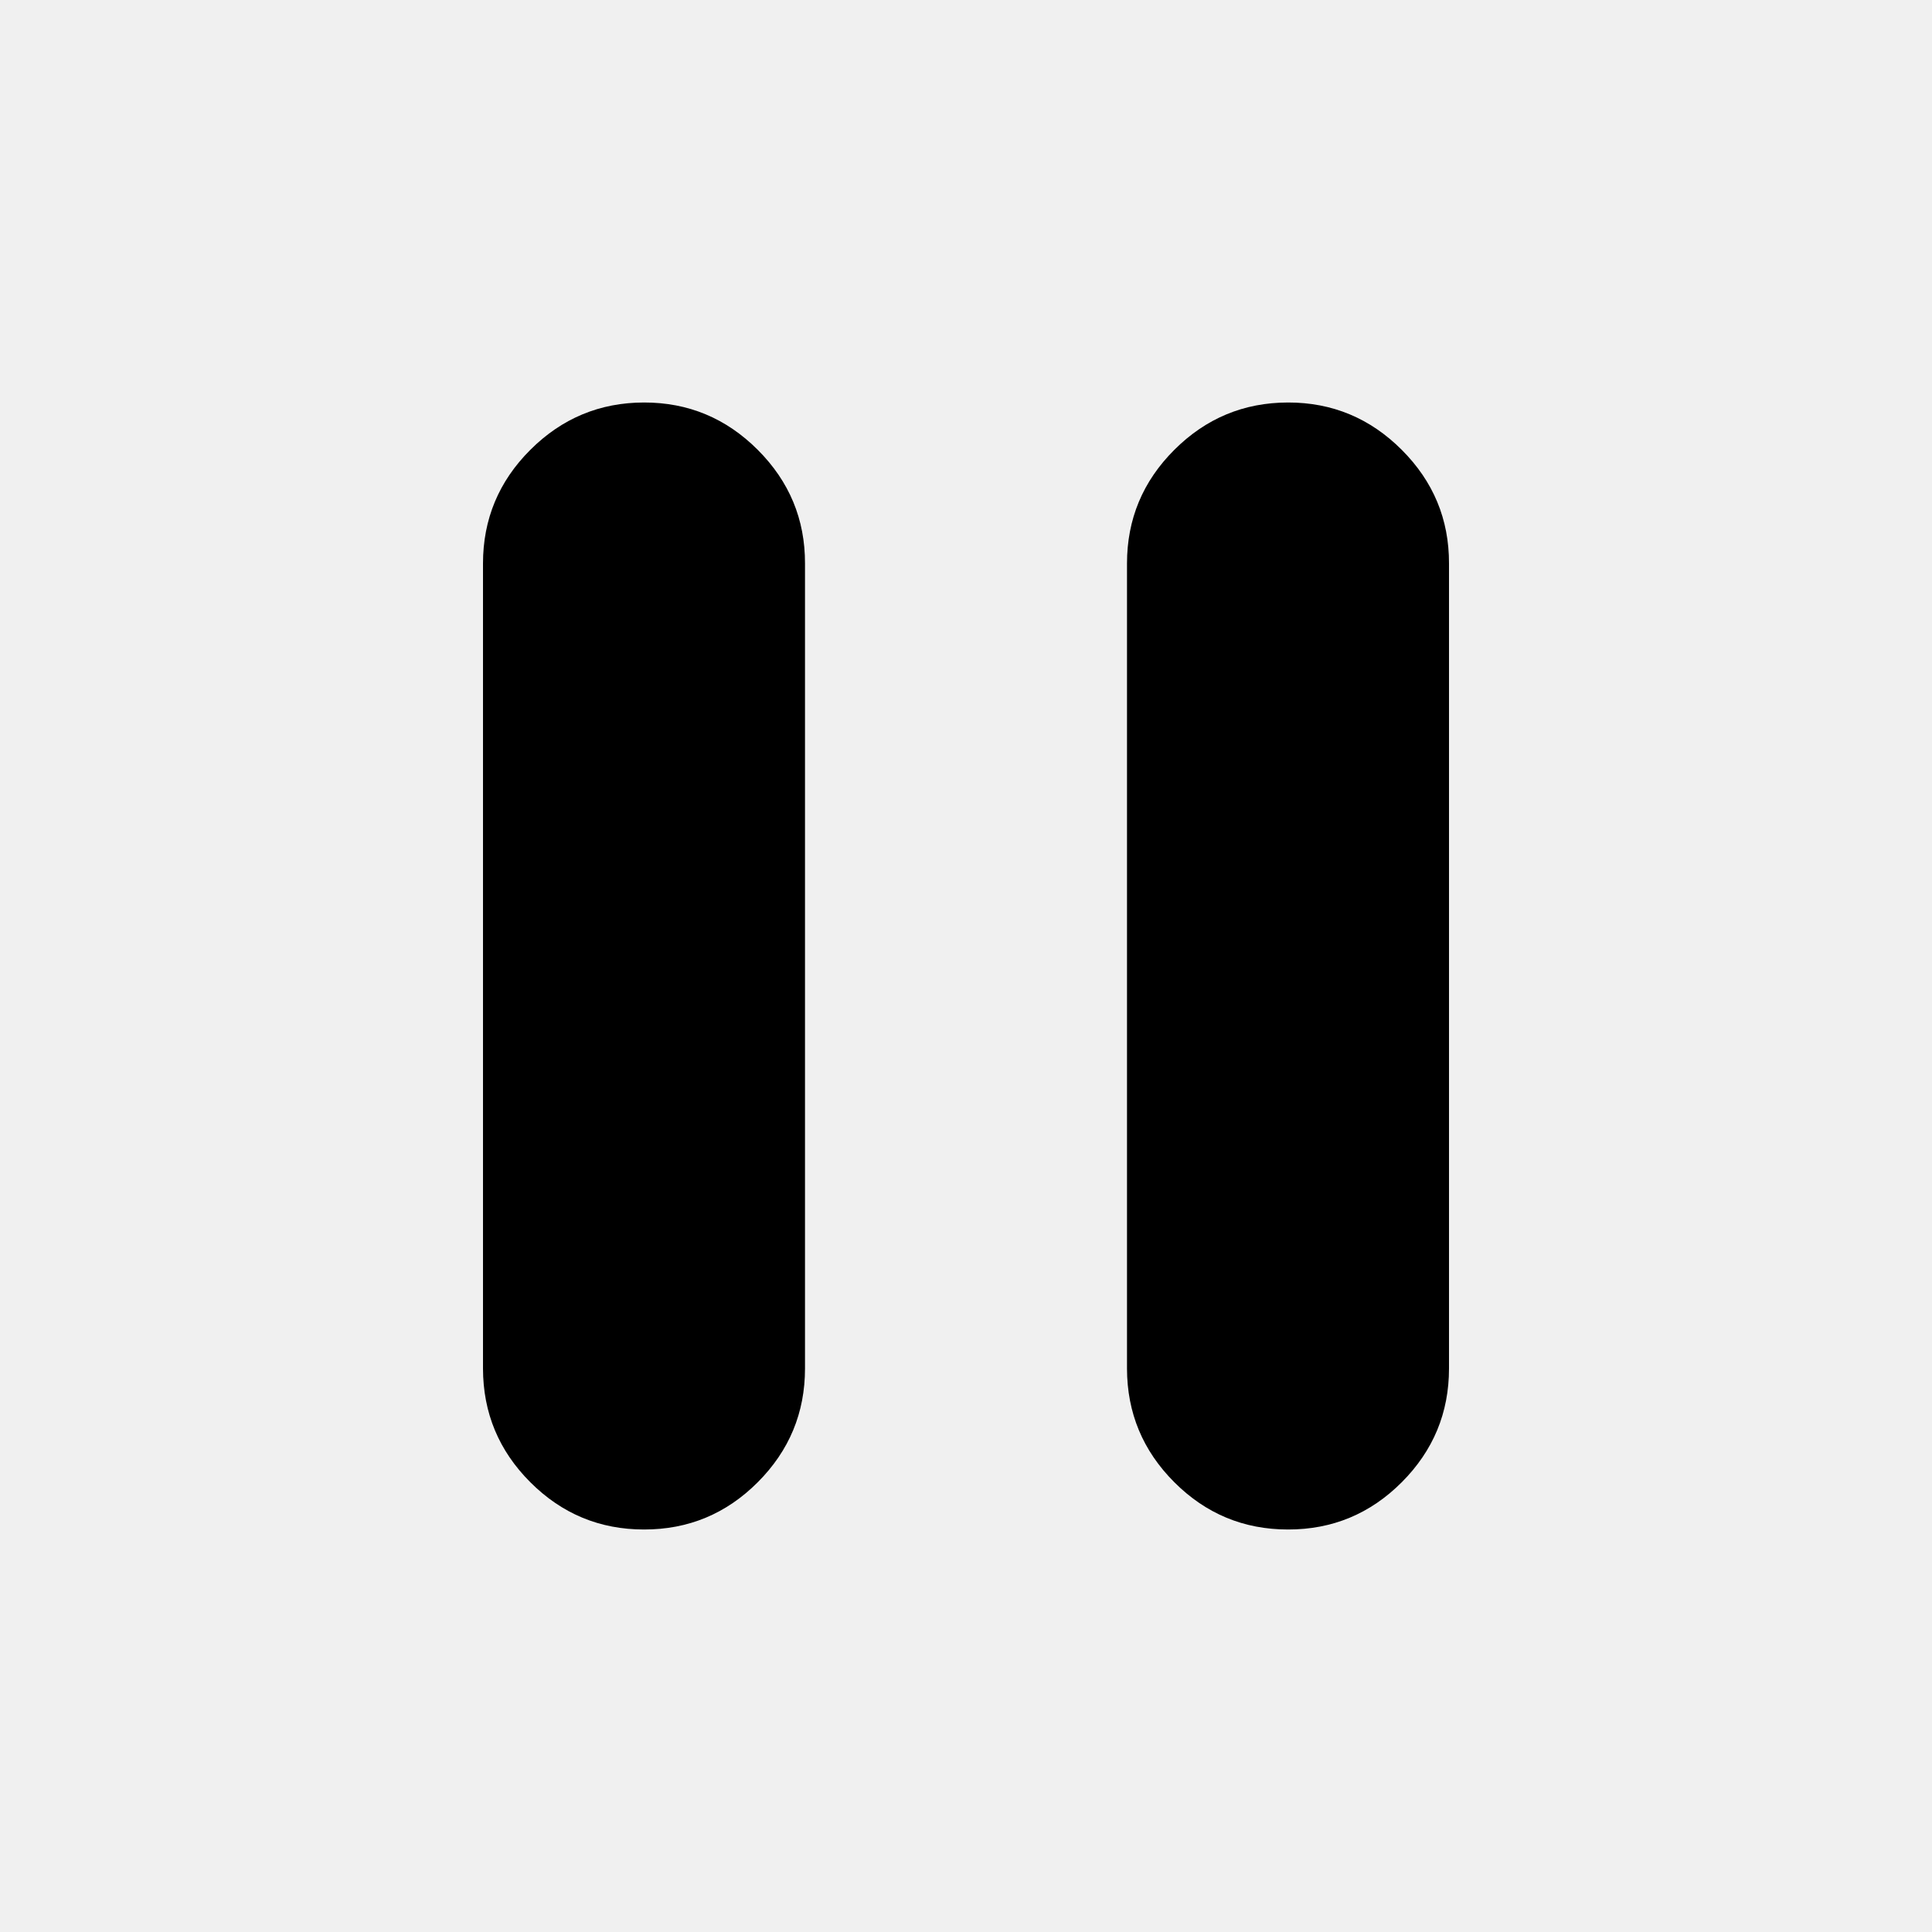
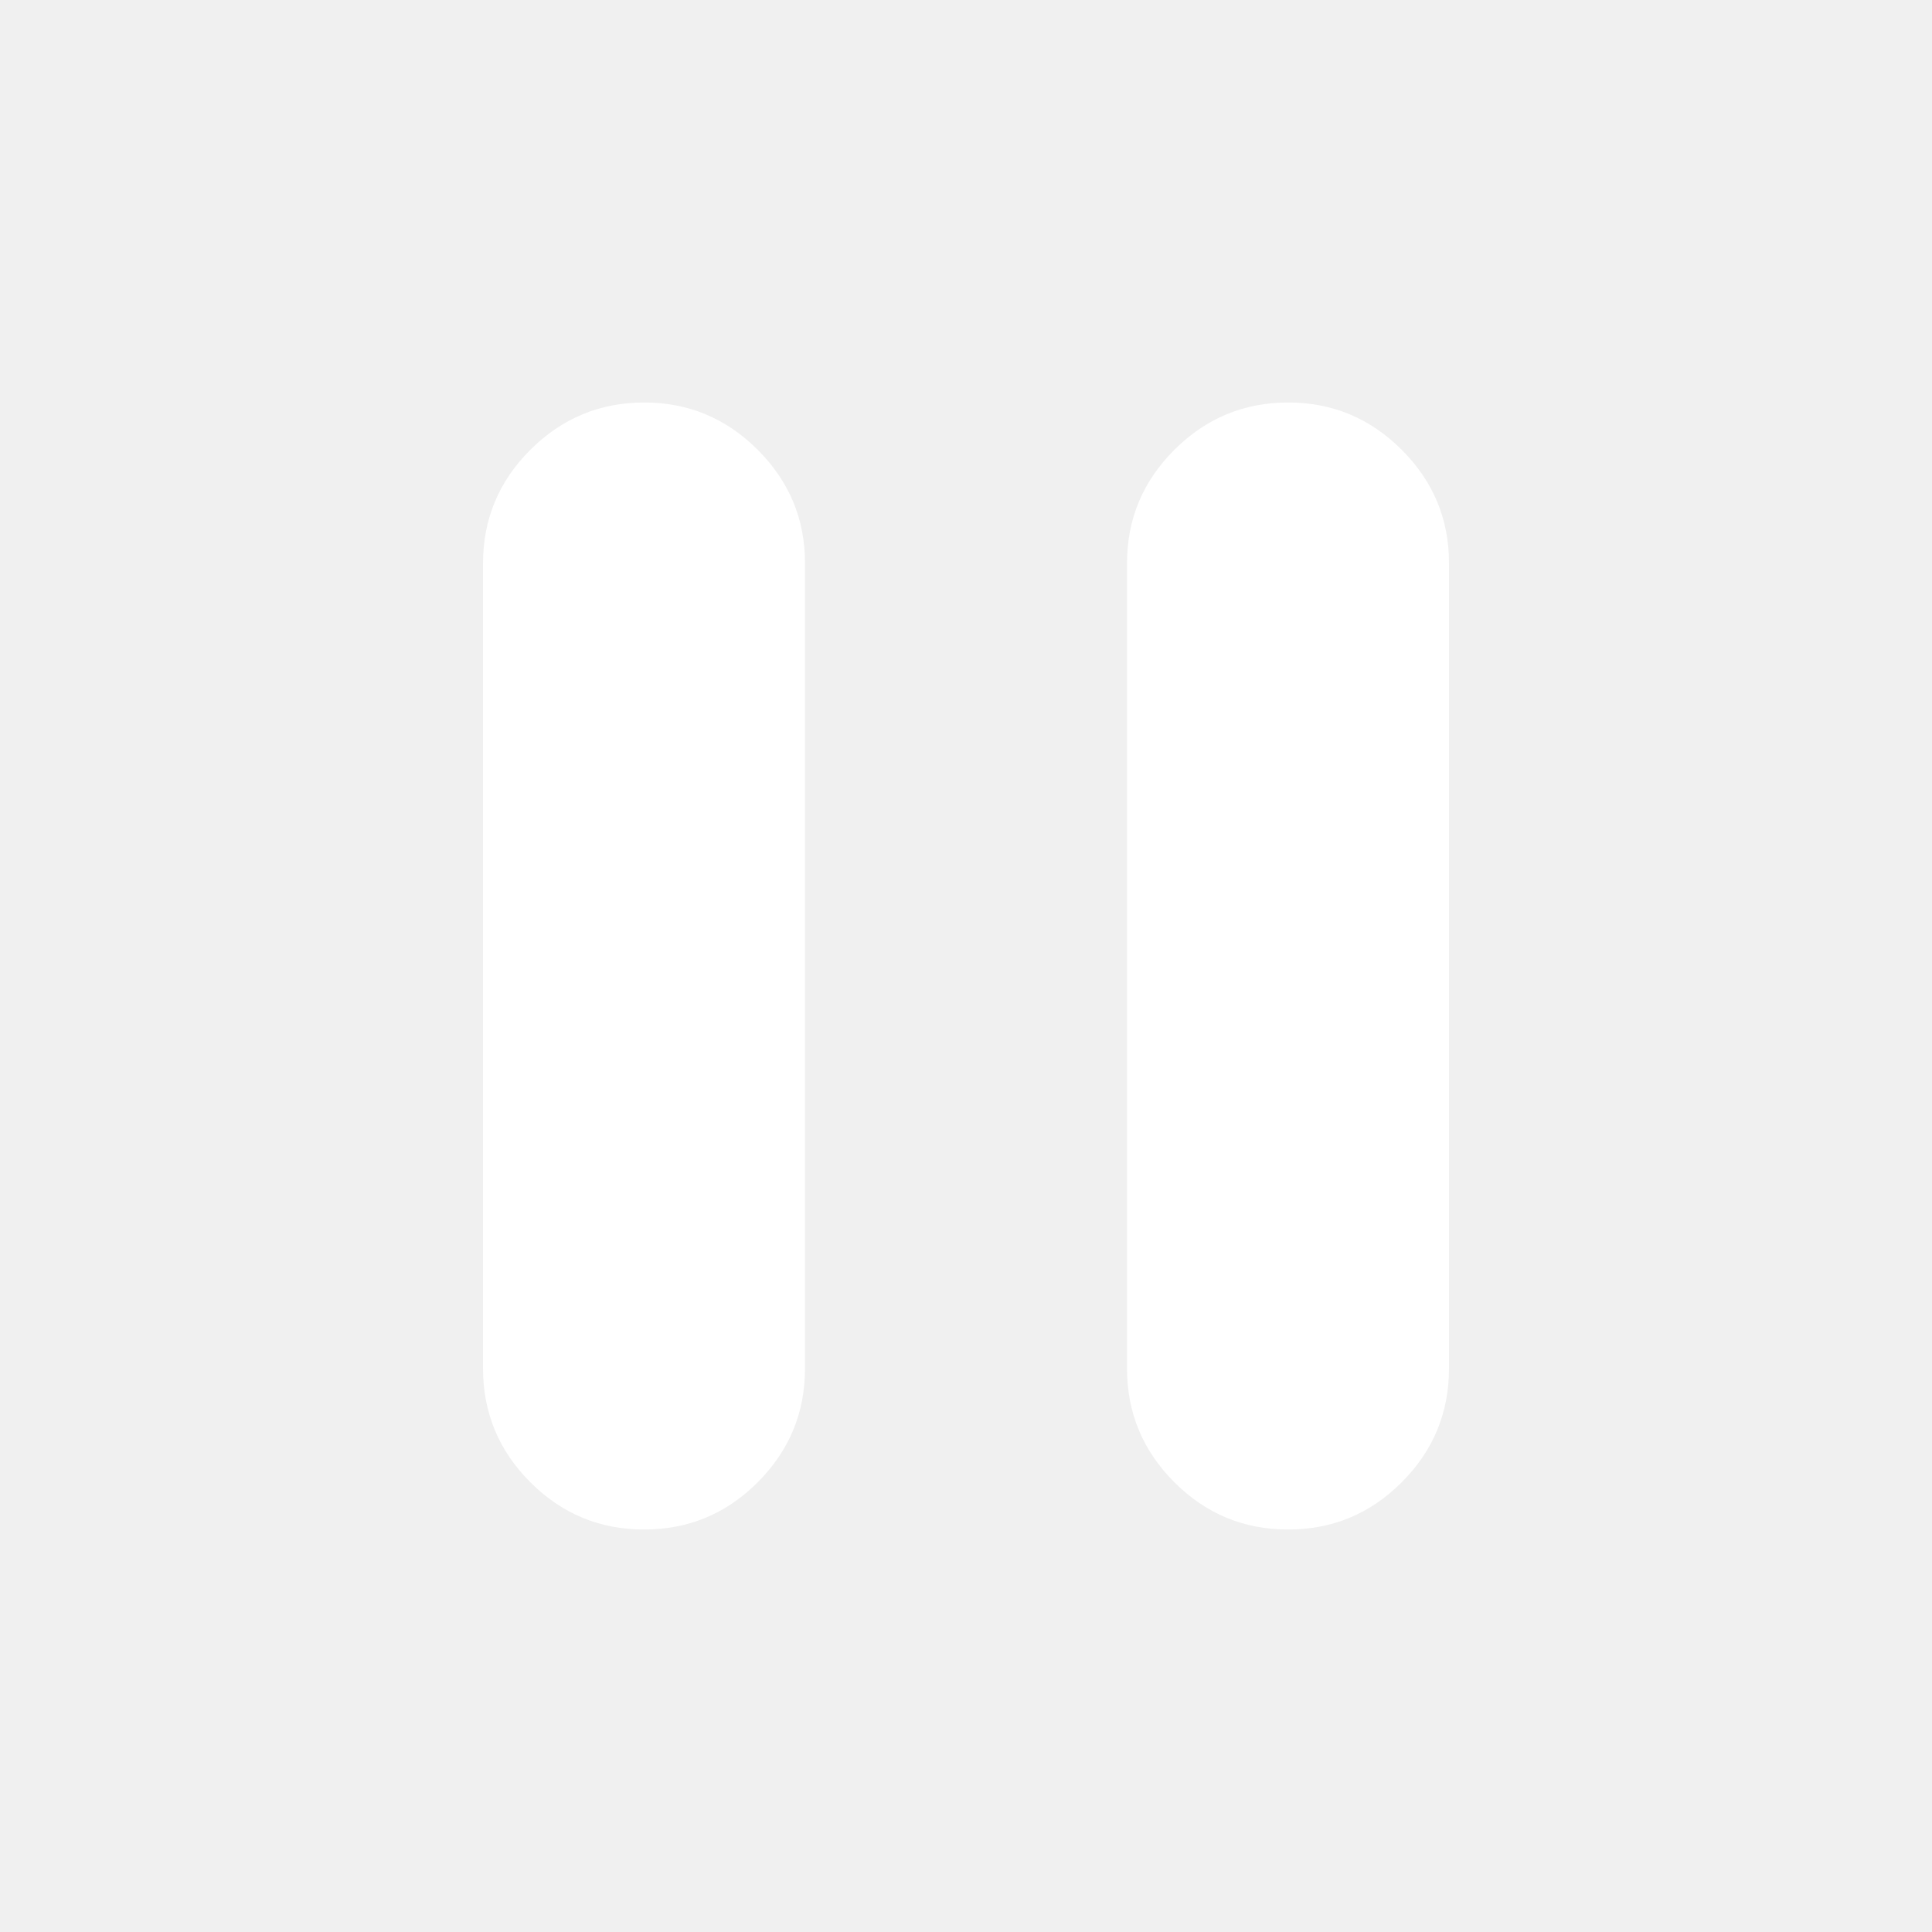
<svg xmlns="http://www.w3.org/2000/svg" width="32" height="32" viewBox="0 0 24 24">
-   <path fill="currentColor" d="M16 19q-.825 0-1.412-.587T14 17V7q0-.825.588-1.412T16 5t1.413.588T18 7v10q0 .825-.587 1.413T16 19m-8 0q-.825 0-1.412-.587T6 17V7q0-.825.588-1.412T8 5t1.413.588T10 7v10q0 .825-.587 1.413T8 19" />
+   <path fill="#fff" d="M16 19q-.825 0-1.412-.587T14 17V7q0-.825.588-1.412T16 5t1.413.588T18 7v10q0 .825-.587 1.413T16 19m-8 0q-.825 0-1.412-.587T6 17V7q0-.825.588-1.412T8 5t1.413.588T10 7v10q0 .825-.587 1.413T8 19" />
</svg>
